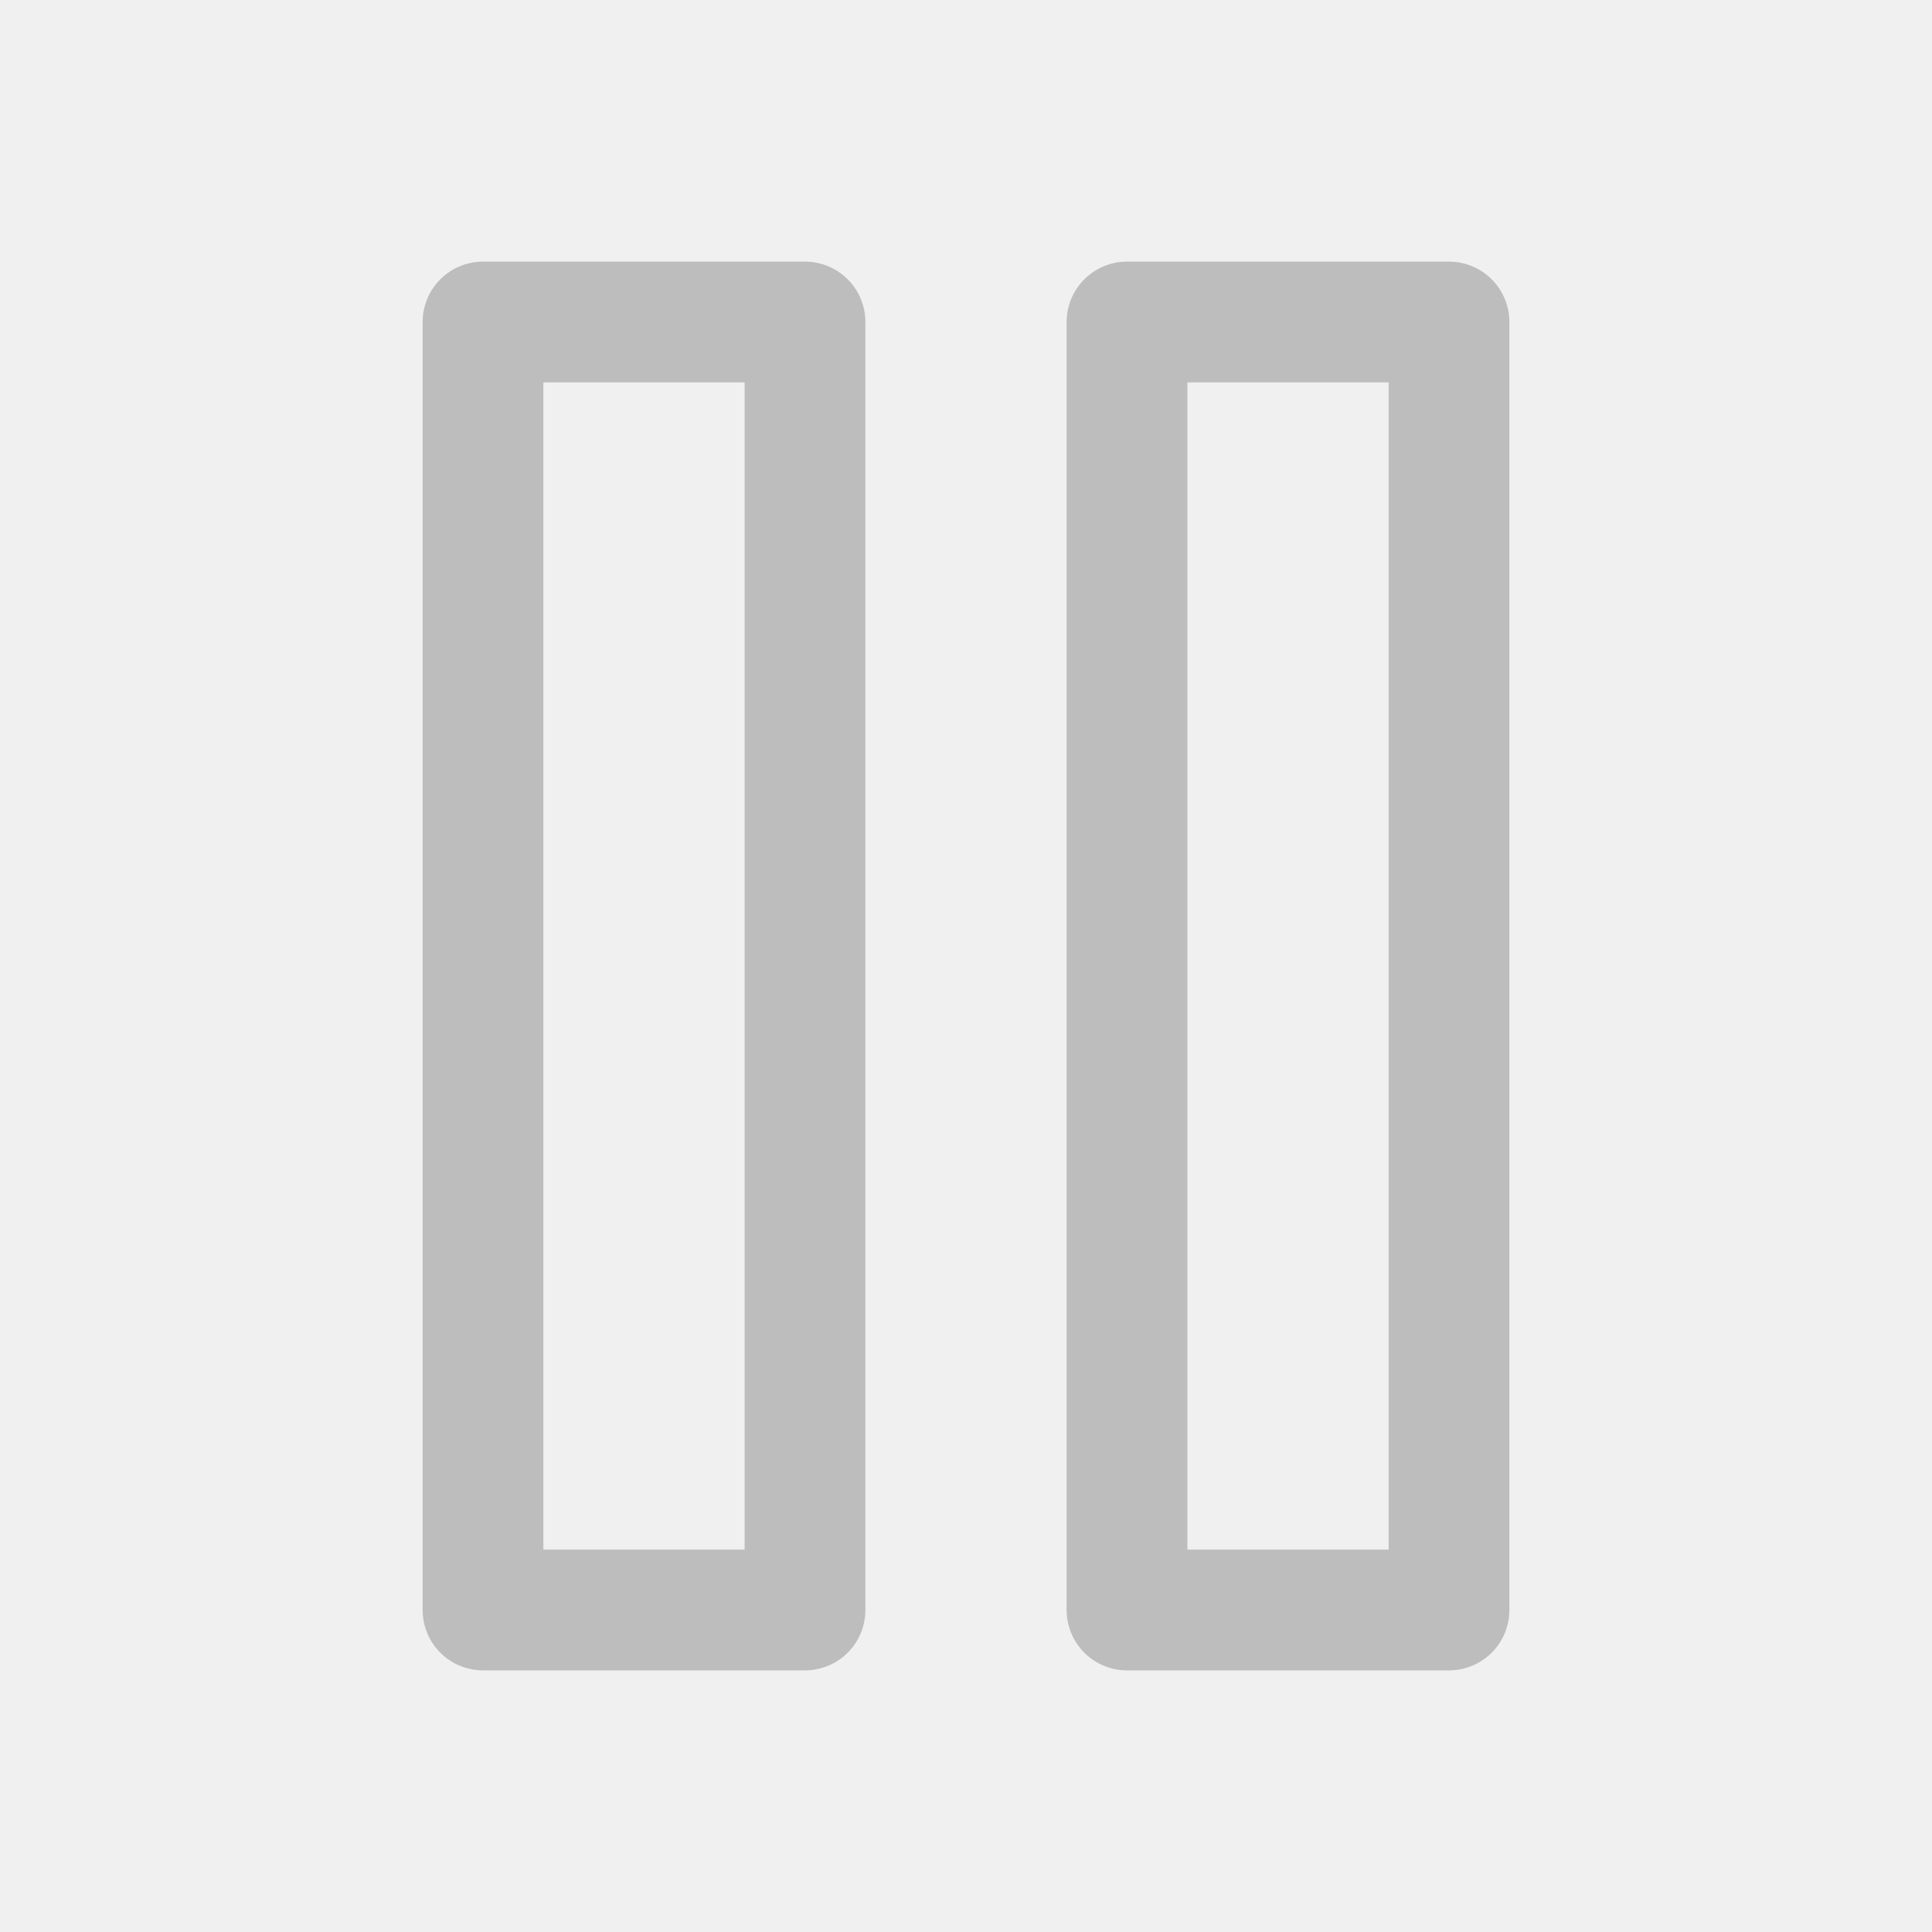
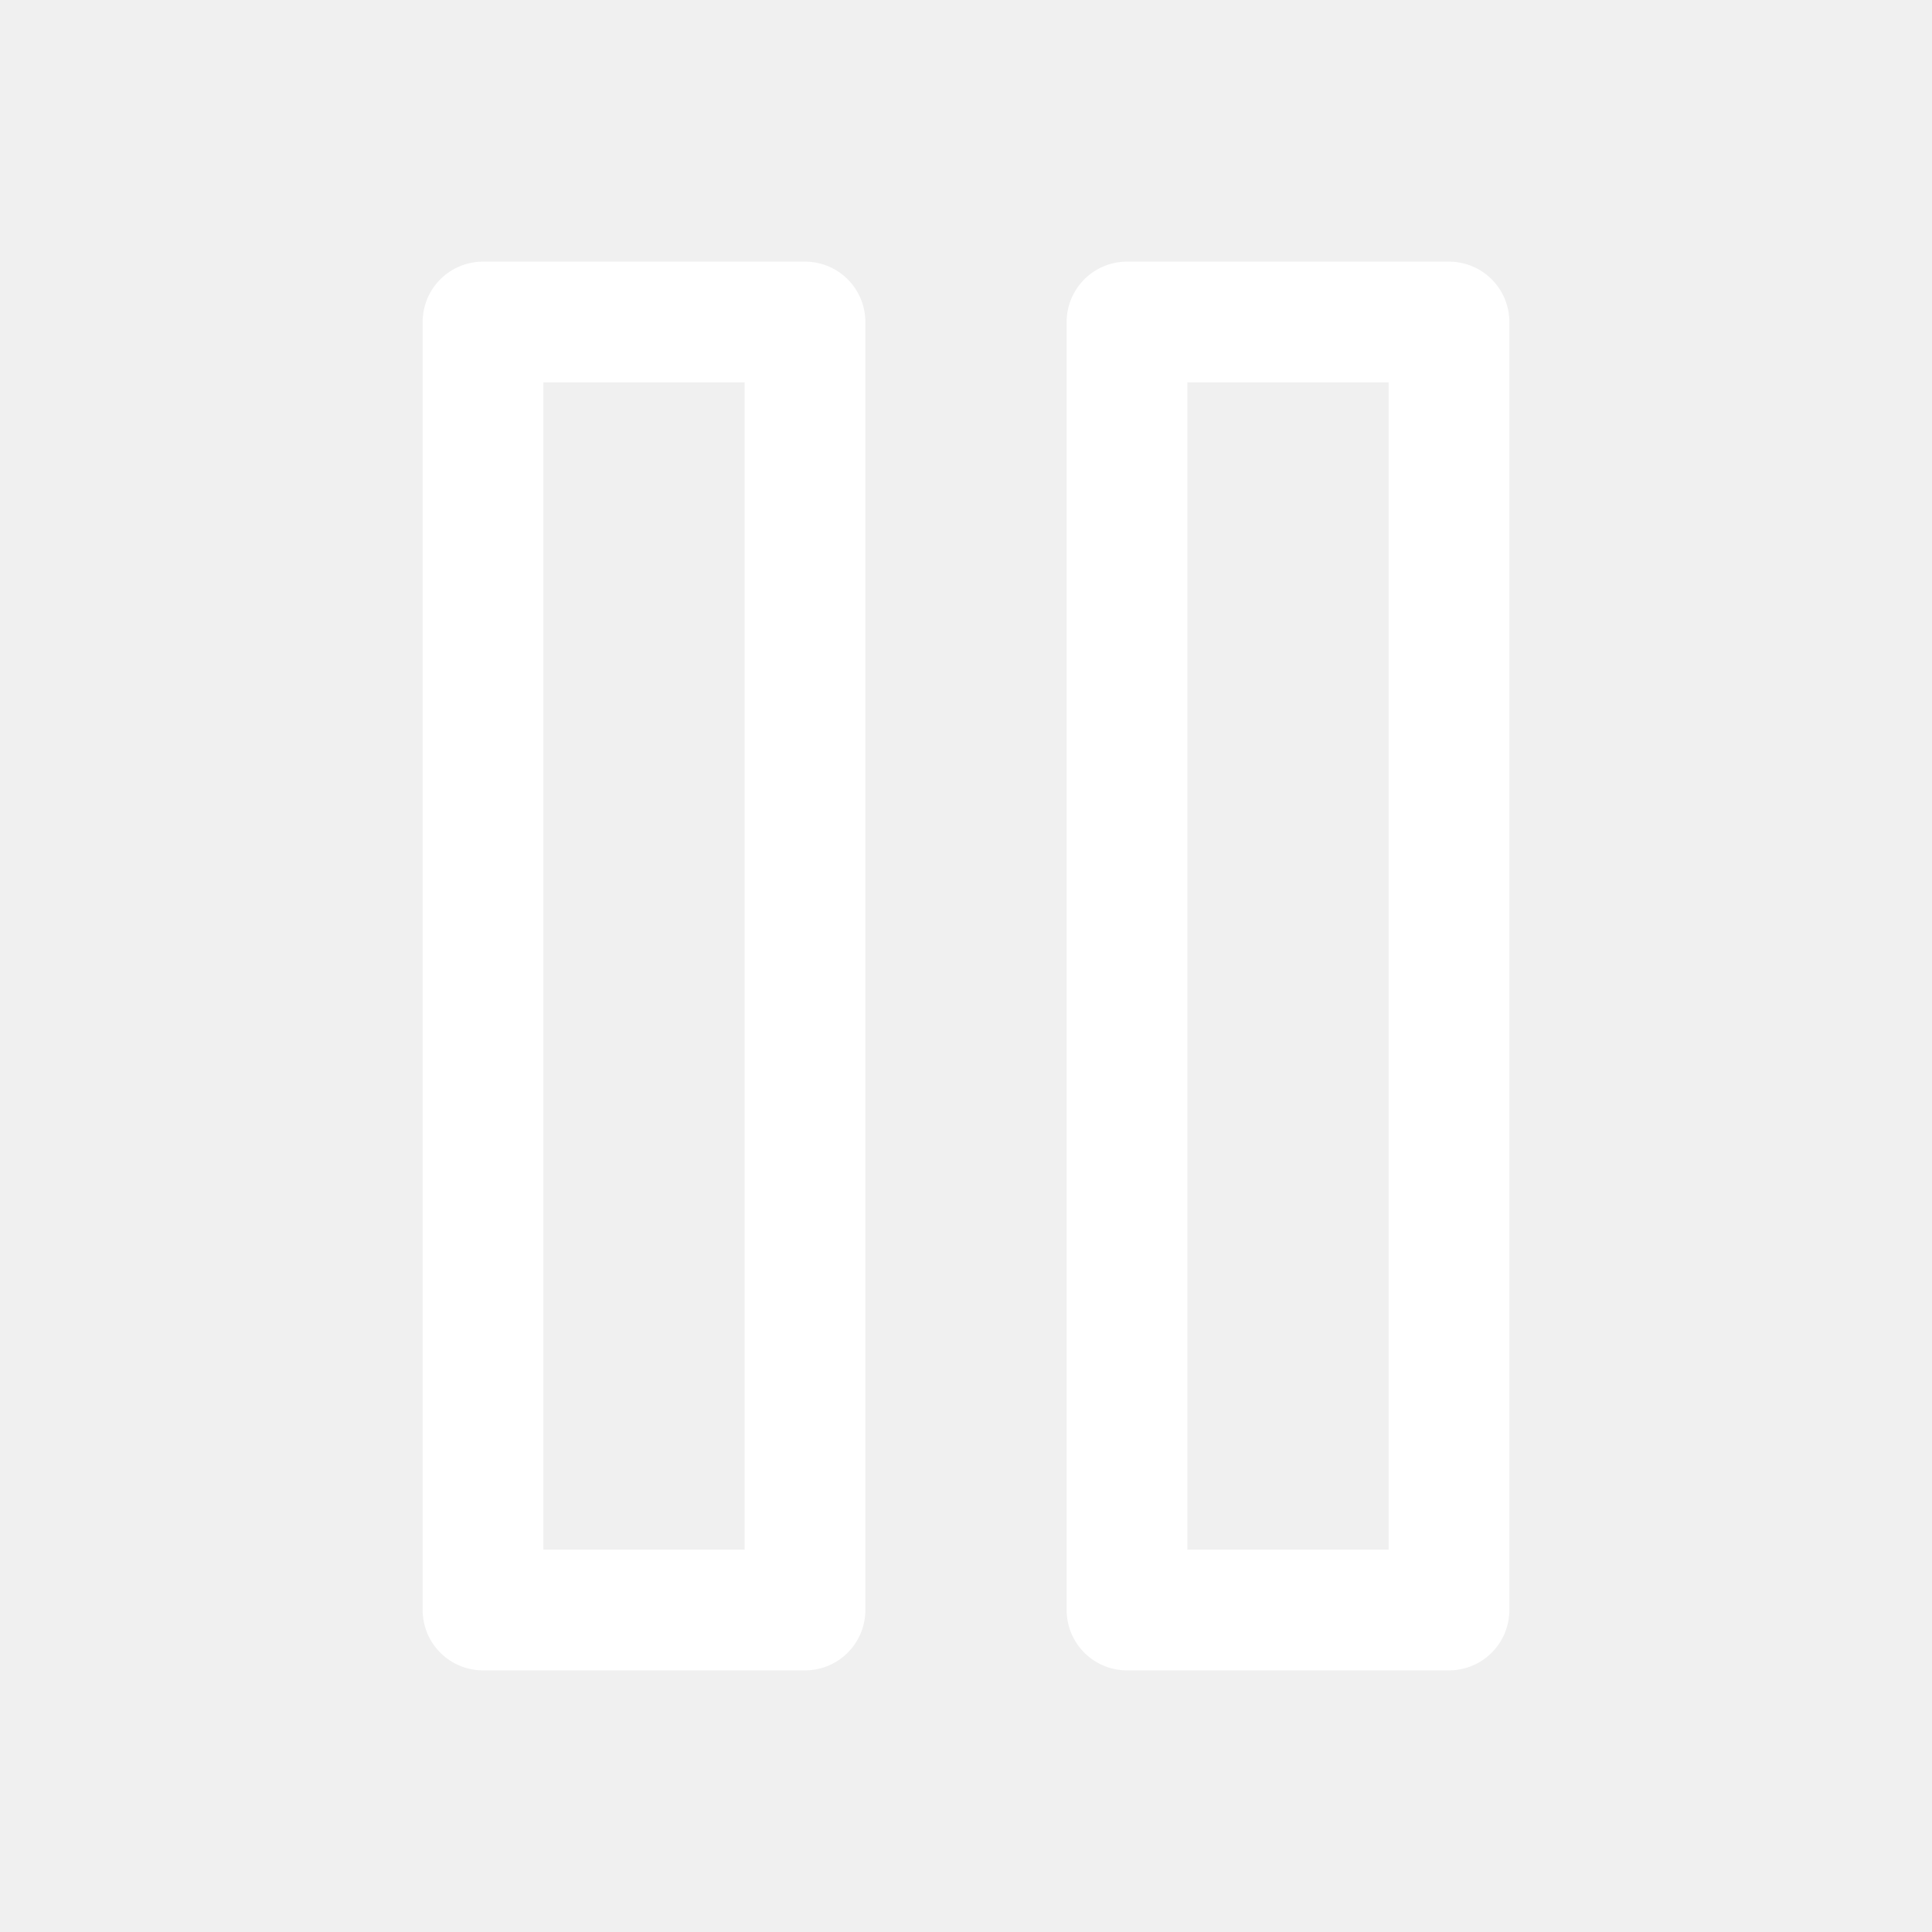
<svg xmlns="http://www.w3.org/2000/svg" width="24" height="24" viewBox="0 0 24 24">
-   <rect x="6" y="4" width="4" height="16" fill="none" stroke="#BDBDBD" stroke-linecap="round" stroke-linejoin="round" stroke-width="1.5" />
-   <rect x="14" y="4" width="4" height="16" fill="none" stroke="#BDBDBD" stroke-linecap="round" stroke-linejoin="round" stroke-width="1.5" />
+   <rect x="6" y="4" width="4" height="16" fill="none" stroke="#fff" stroke-linecap="round" stroke-linejoin="round" stroke-width="1.5" />
+   <rect x="14" y="4" width="4" height="16" fill="none" stroke="#fff" stroke-linecap="round" stroke-linejoin="round" stroke-width="1.5" />
</svg>
